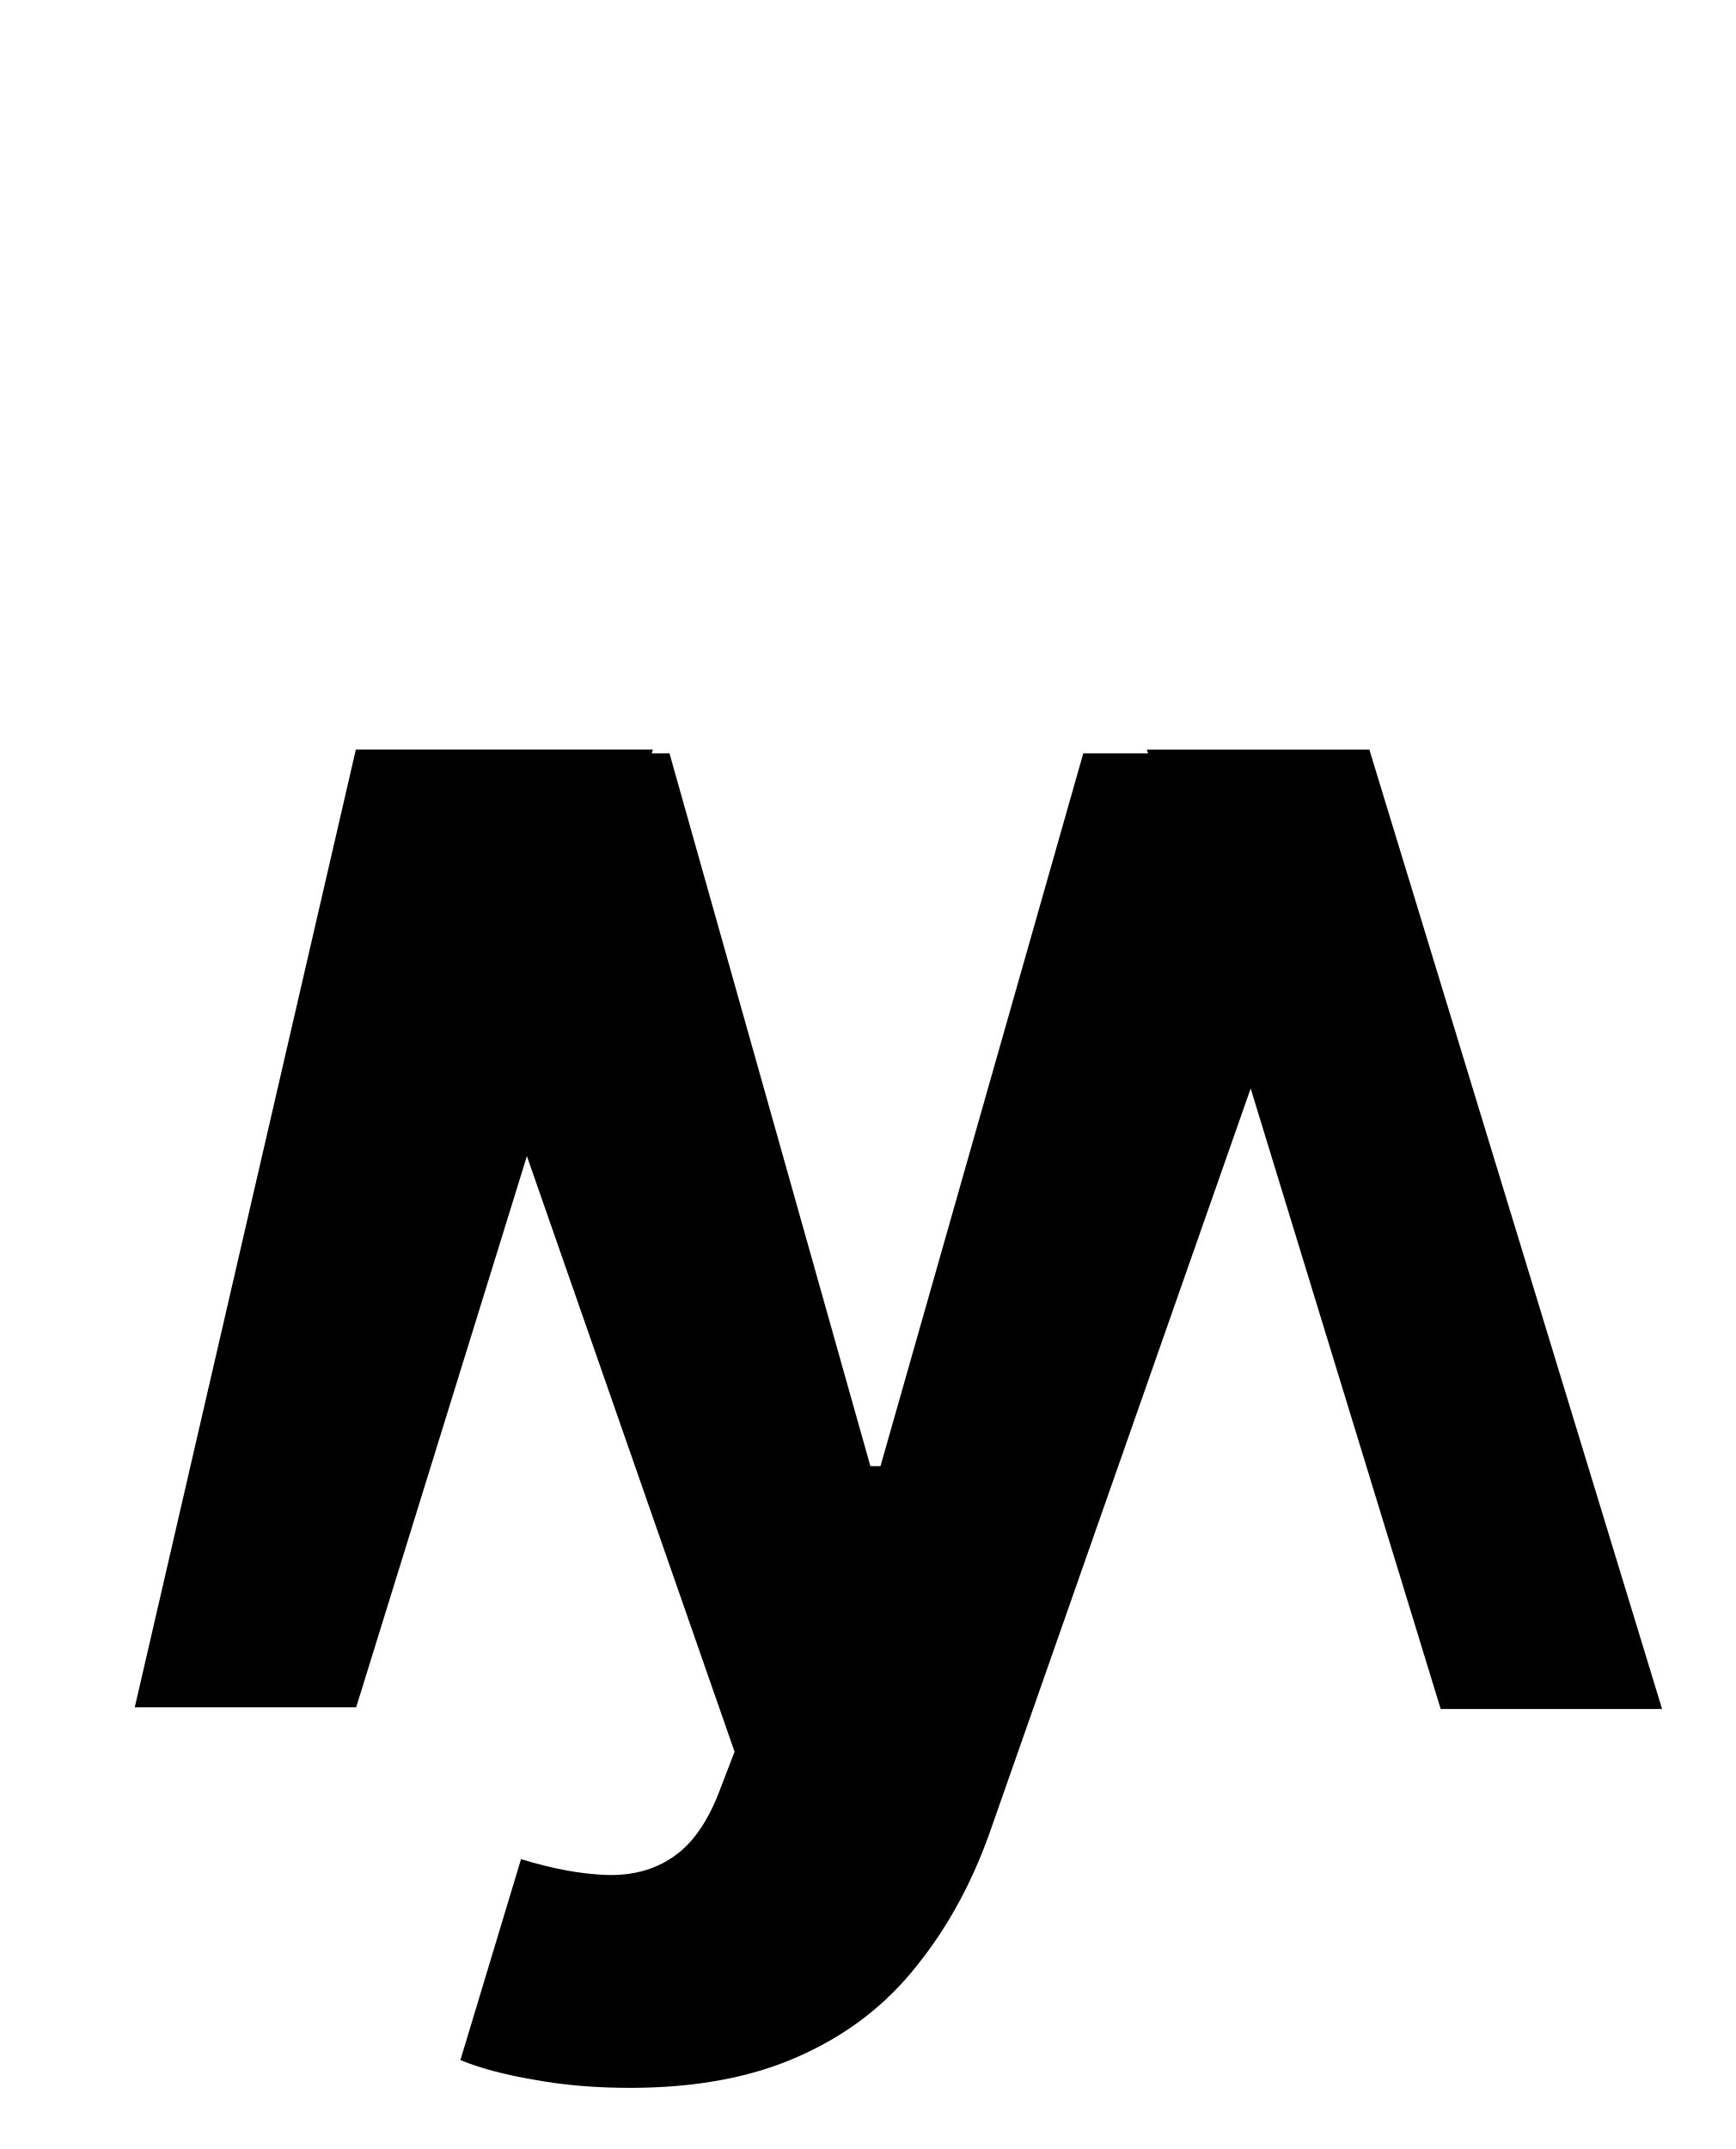
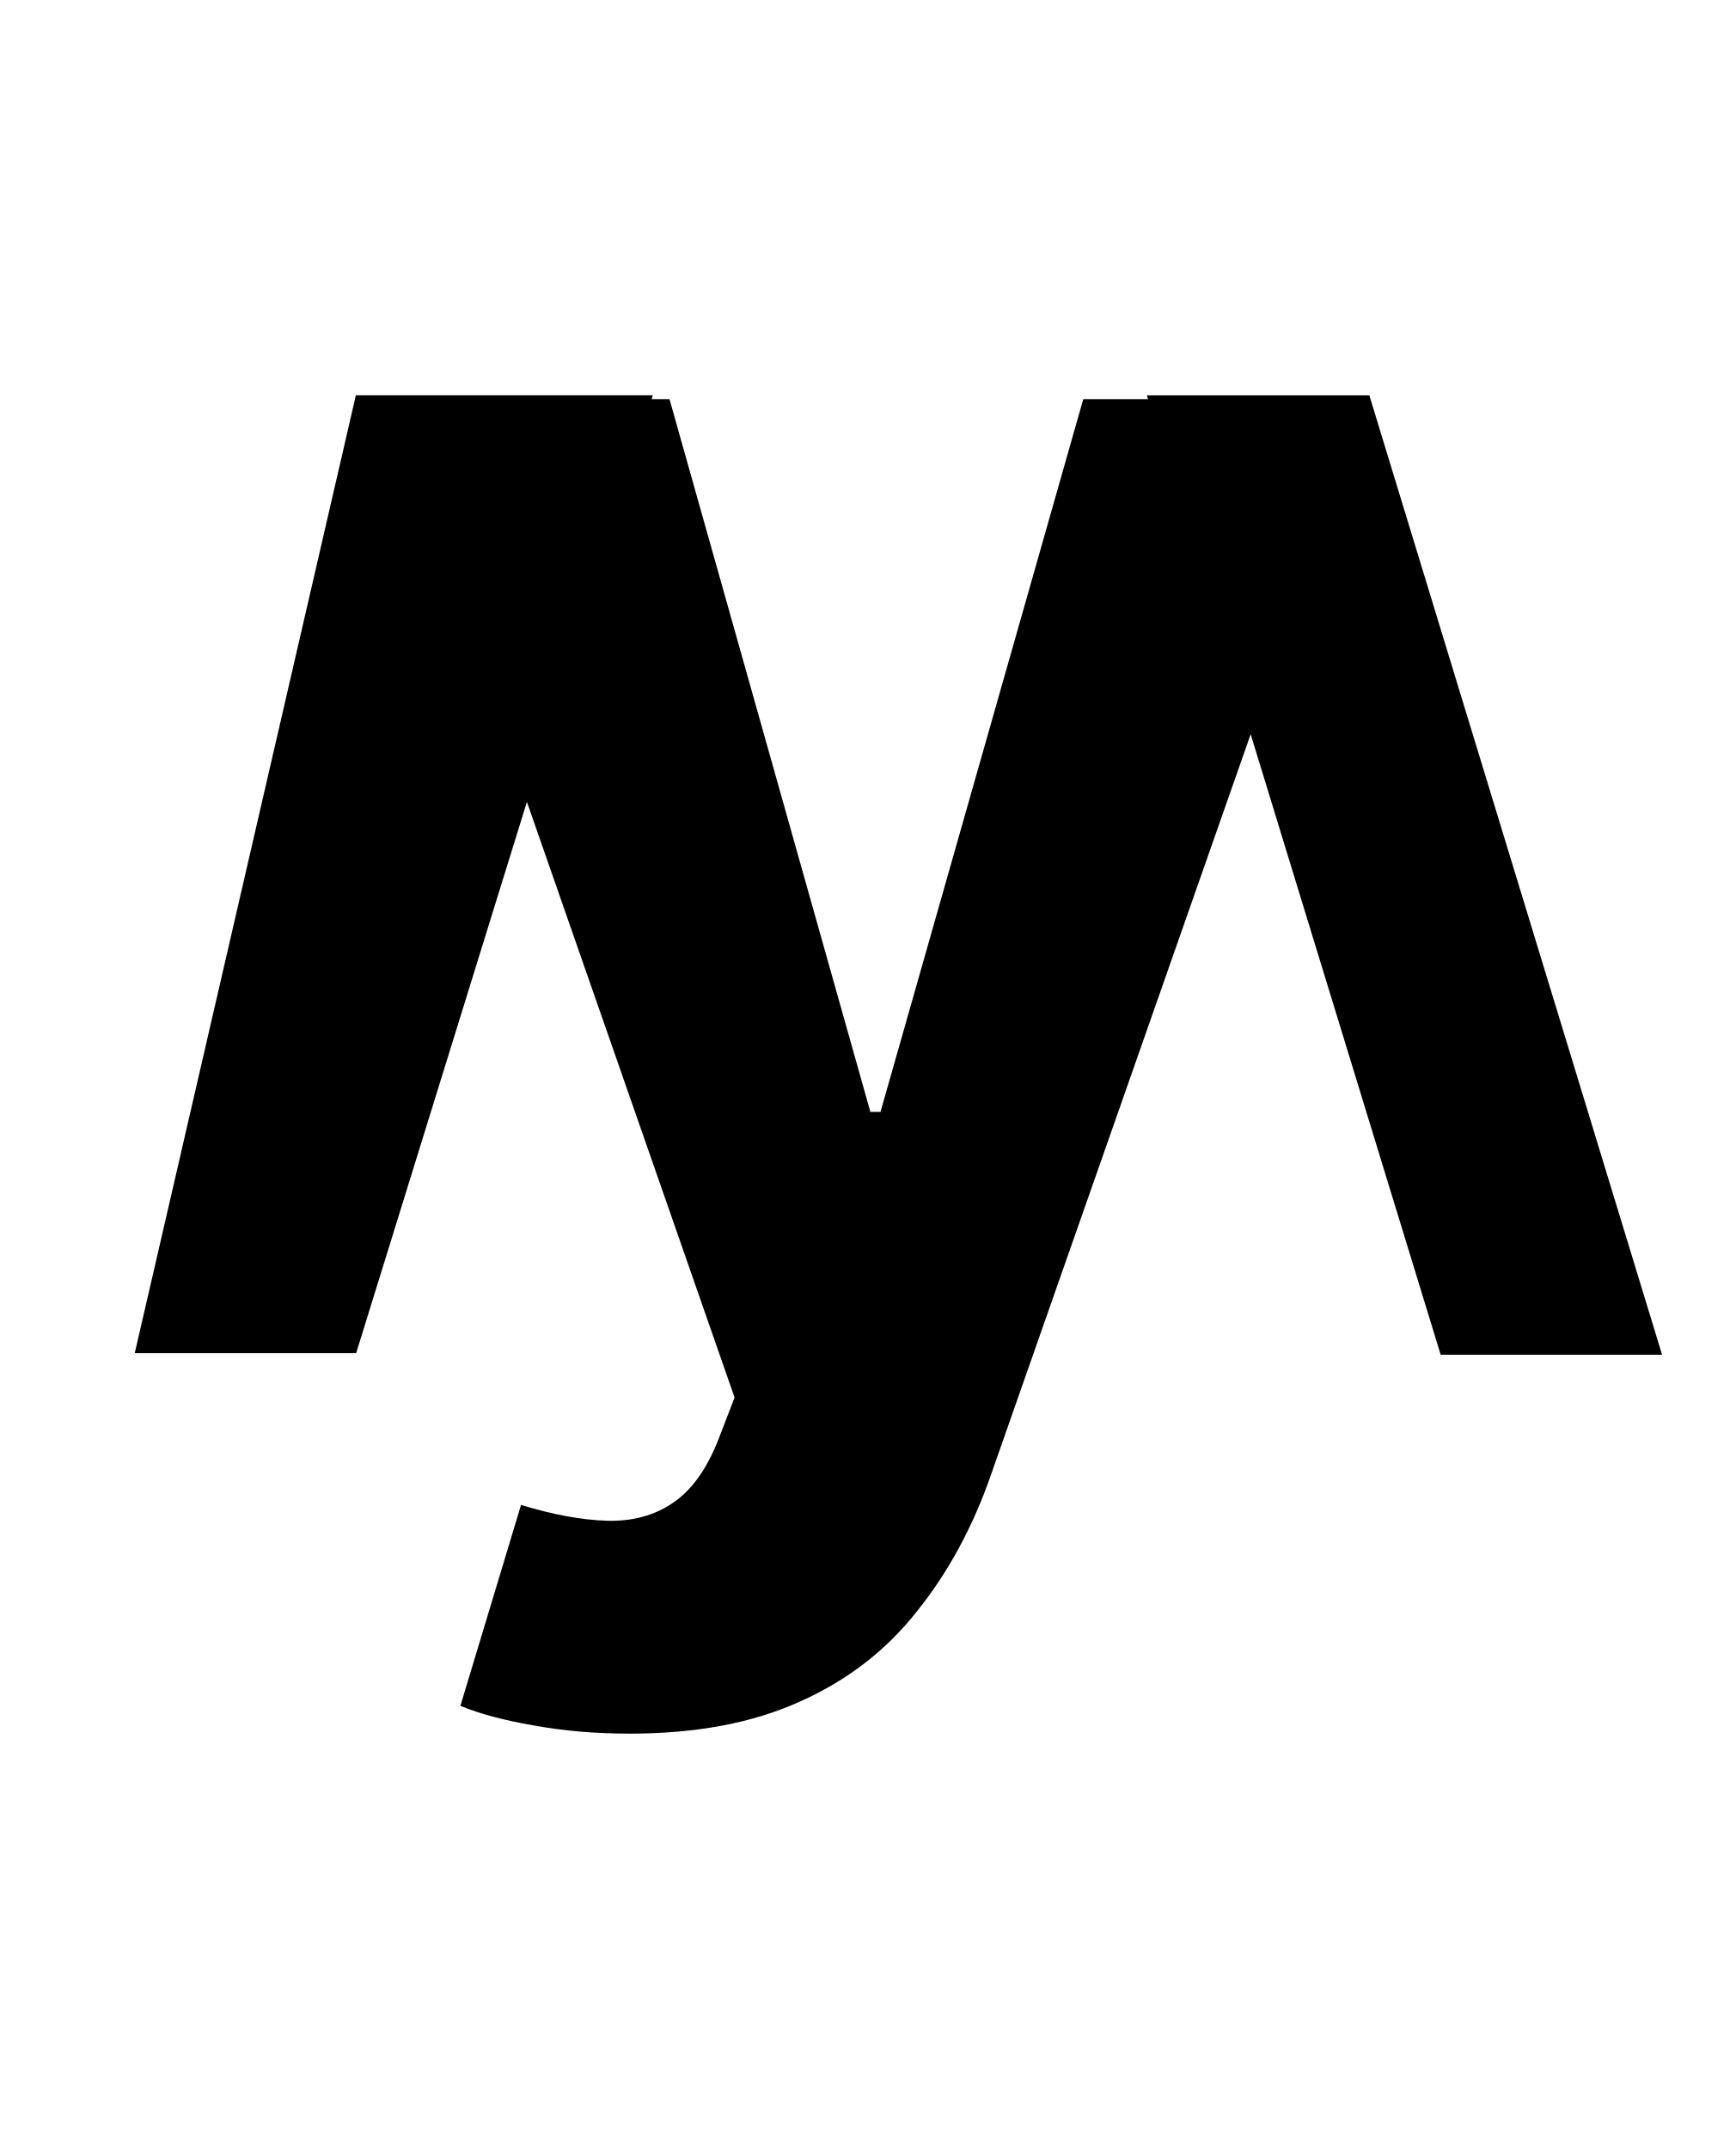
- <svg xmlns="http://www.w3.org/2000/svg" width="147" height="182" viewBox="0 0 147 182" fill="none">
-   <path d="M53.342 176.823C50.452 176.823 47.74 176.592 45.208 176.128C42.71 175.7 40.641 175.147 39 174.469L44.137 157.452C46.813 158.272 49.221 158.718 51.361 158.79C53.538 158.861 55.411 158.361 56.98 157.291C58.586 156.221 59.888 154.402 60.887 151.833L62.225 148.355L32.739 63.804H56.713L73.73 124.167H74.586L91.764 63.804H115.898L83.951 154.883C82.417 159.307 80.33 163.16 77.69 166.442C75.086 169.76 71.786 172.311 67.79 174.094C63.794 175.914 58.978 176.823 53.342 176.823Z" fill="black" />
-   <path d="M30.145 63.479L55.303 63.479L30.17 144.596L11.415 144.595L30.145 63.479Z" fill="black" />
-   <path d="M115.997 63.484L97.153 63.485L122.04 144.735L140.794 144.734L115.997 63.484Z" fill="black" />
+ <svg xmlns="http://www.w3.org/2000/svg" width="147" height="182" viewBox="0 20 147 162" fill="none">
+   <g transform="translate(0, -20)">
+     <path d="M53.342 176.823C50.452 176.823 47.74 176.592 45.208 176.128C42.71 175.7 40.641 175.147 39 174.469L44.137 157.452C46.813 158.272 49.221 158.718 51.361 158.79C53.538 158.861 55.411 158.361 56.98 157.291C58.586 156.221 59.888 154.402 60.887 151.833L62.225 148.355L32.739 63.804H56.713L73.73 124.167H74.586L91.764 63.804H115.898L83.951 154.883C82.417 159.307 80.33 163.16 77.69 166.442C75.086 169.76 71.786 172.311 67.79 174.094C63.794 175.914 58.978 176.823 53.342 176.823Z" fill="black" />
+     <path d="M30.145 63.479L55.303 63.479L30.17 144.596L11.415 144.595L30.145 63.479Z" fill="black" />
+     <path d="M115.997 63.484L97.153 63.485L122.04 144.735L140.794 144.734L115.997 63.484Z" fill="black" />
+   </g>
</svg>
